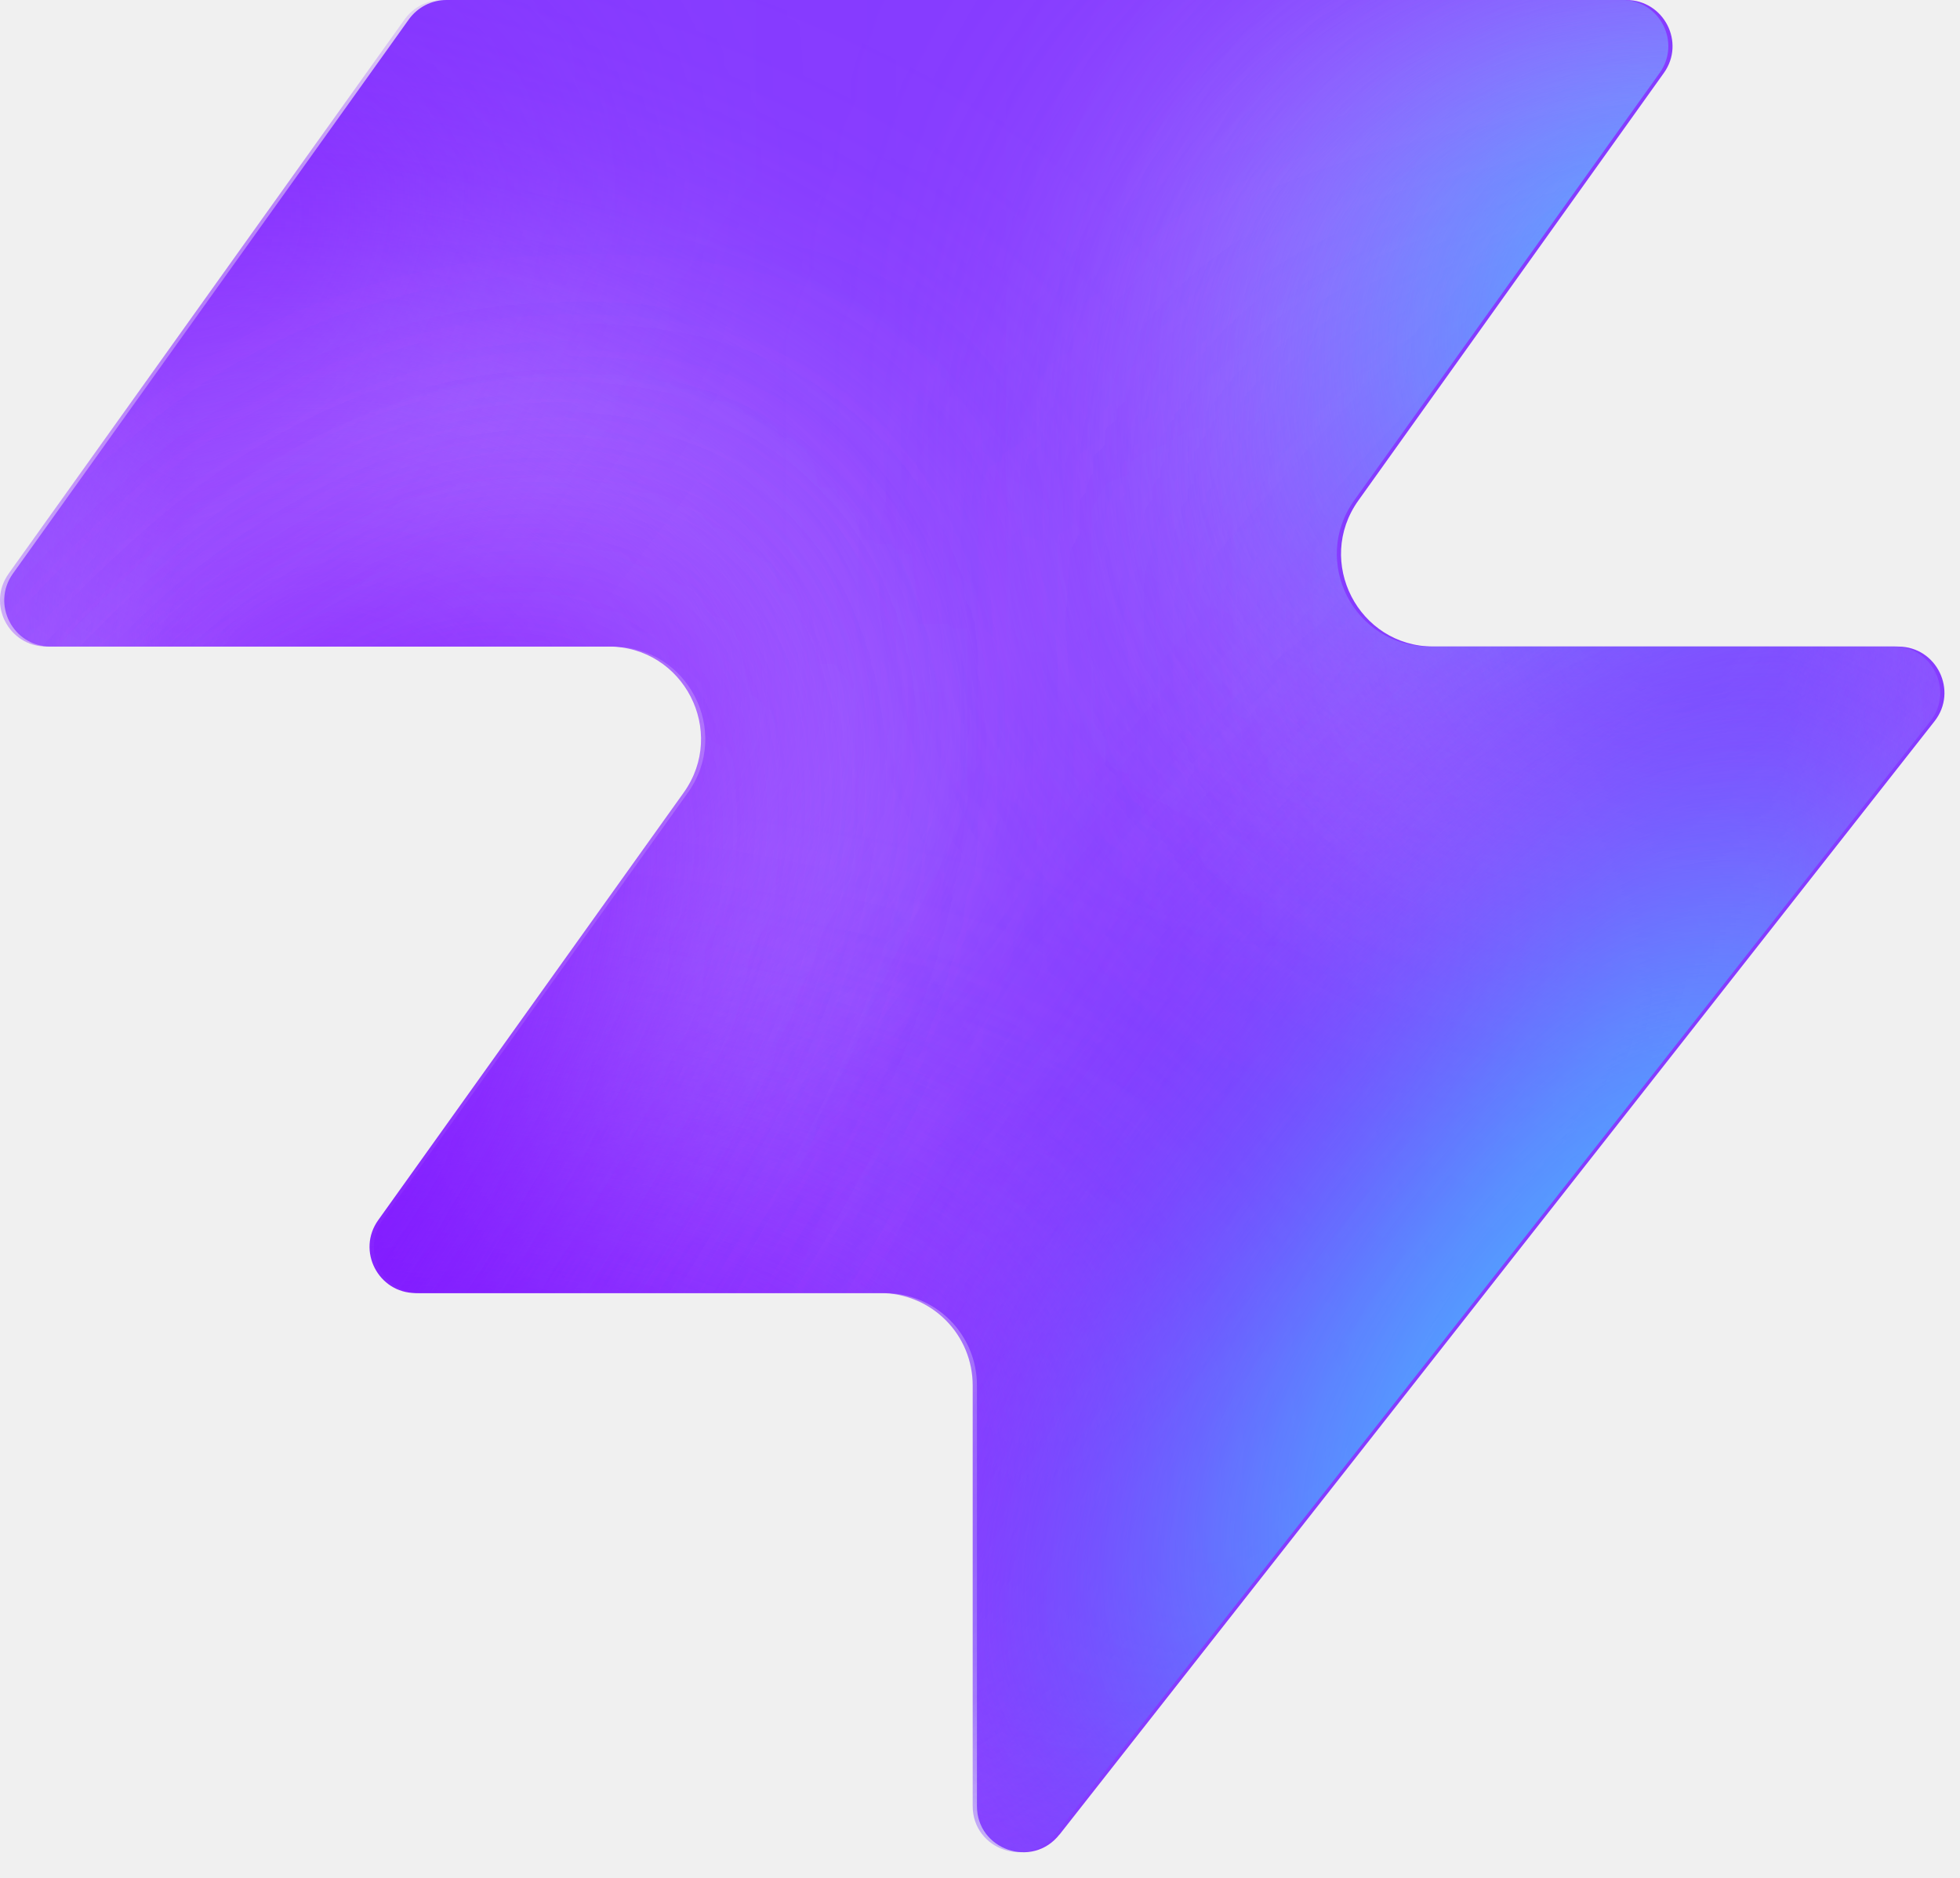
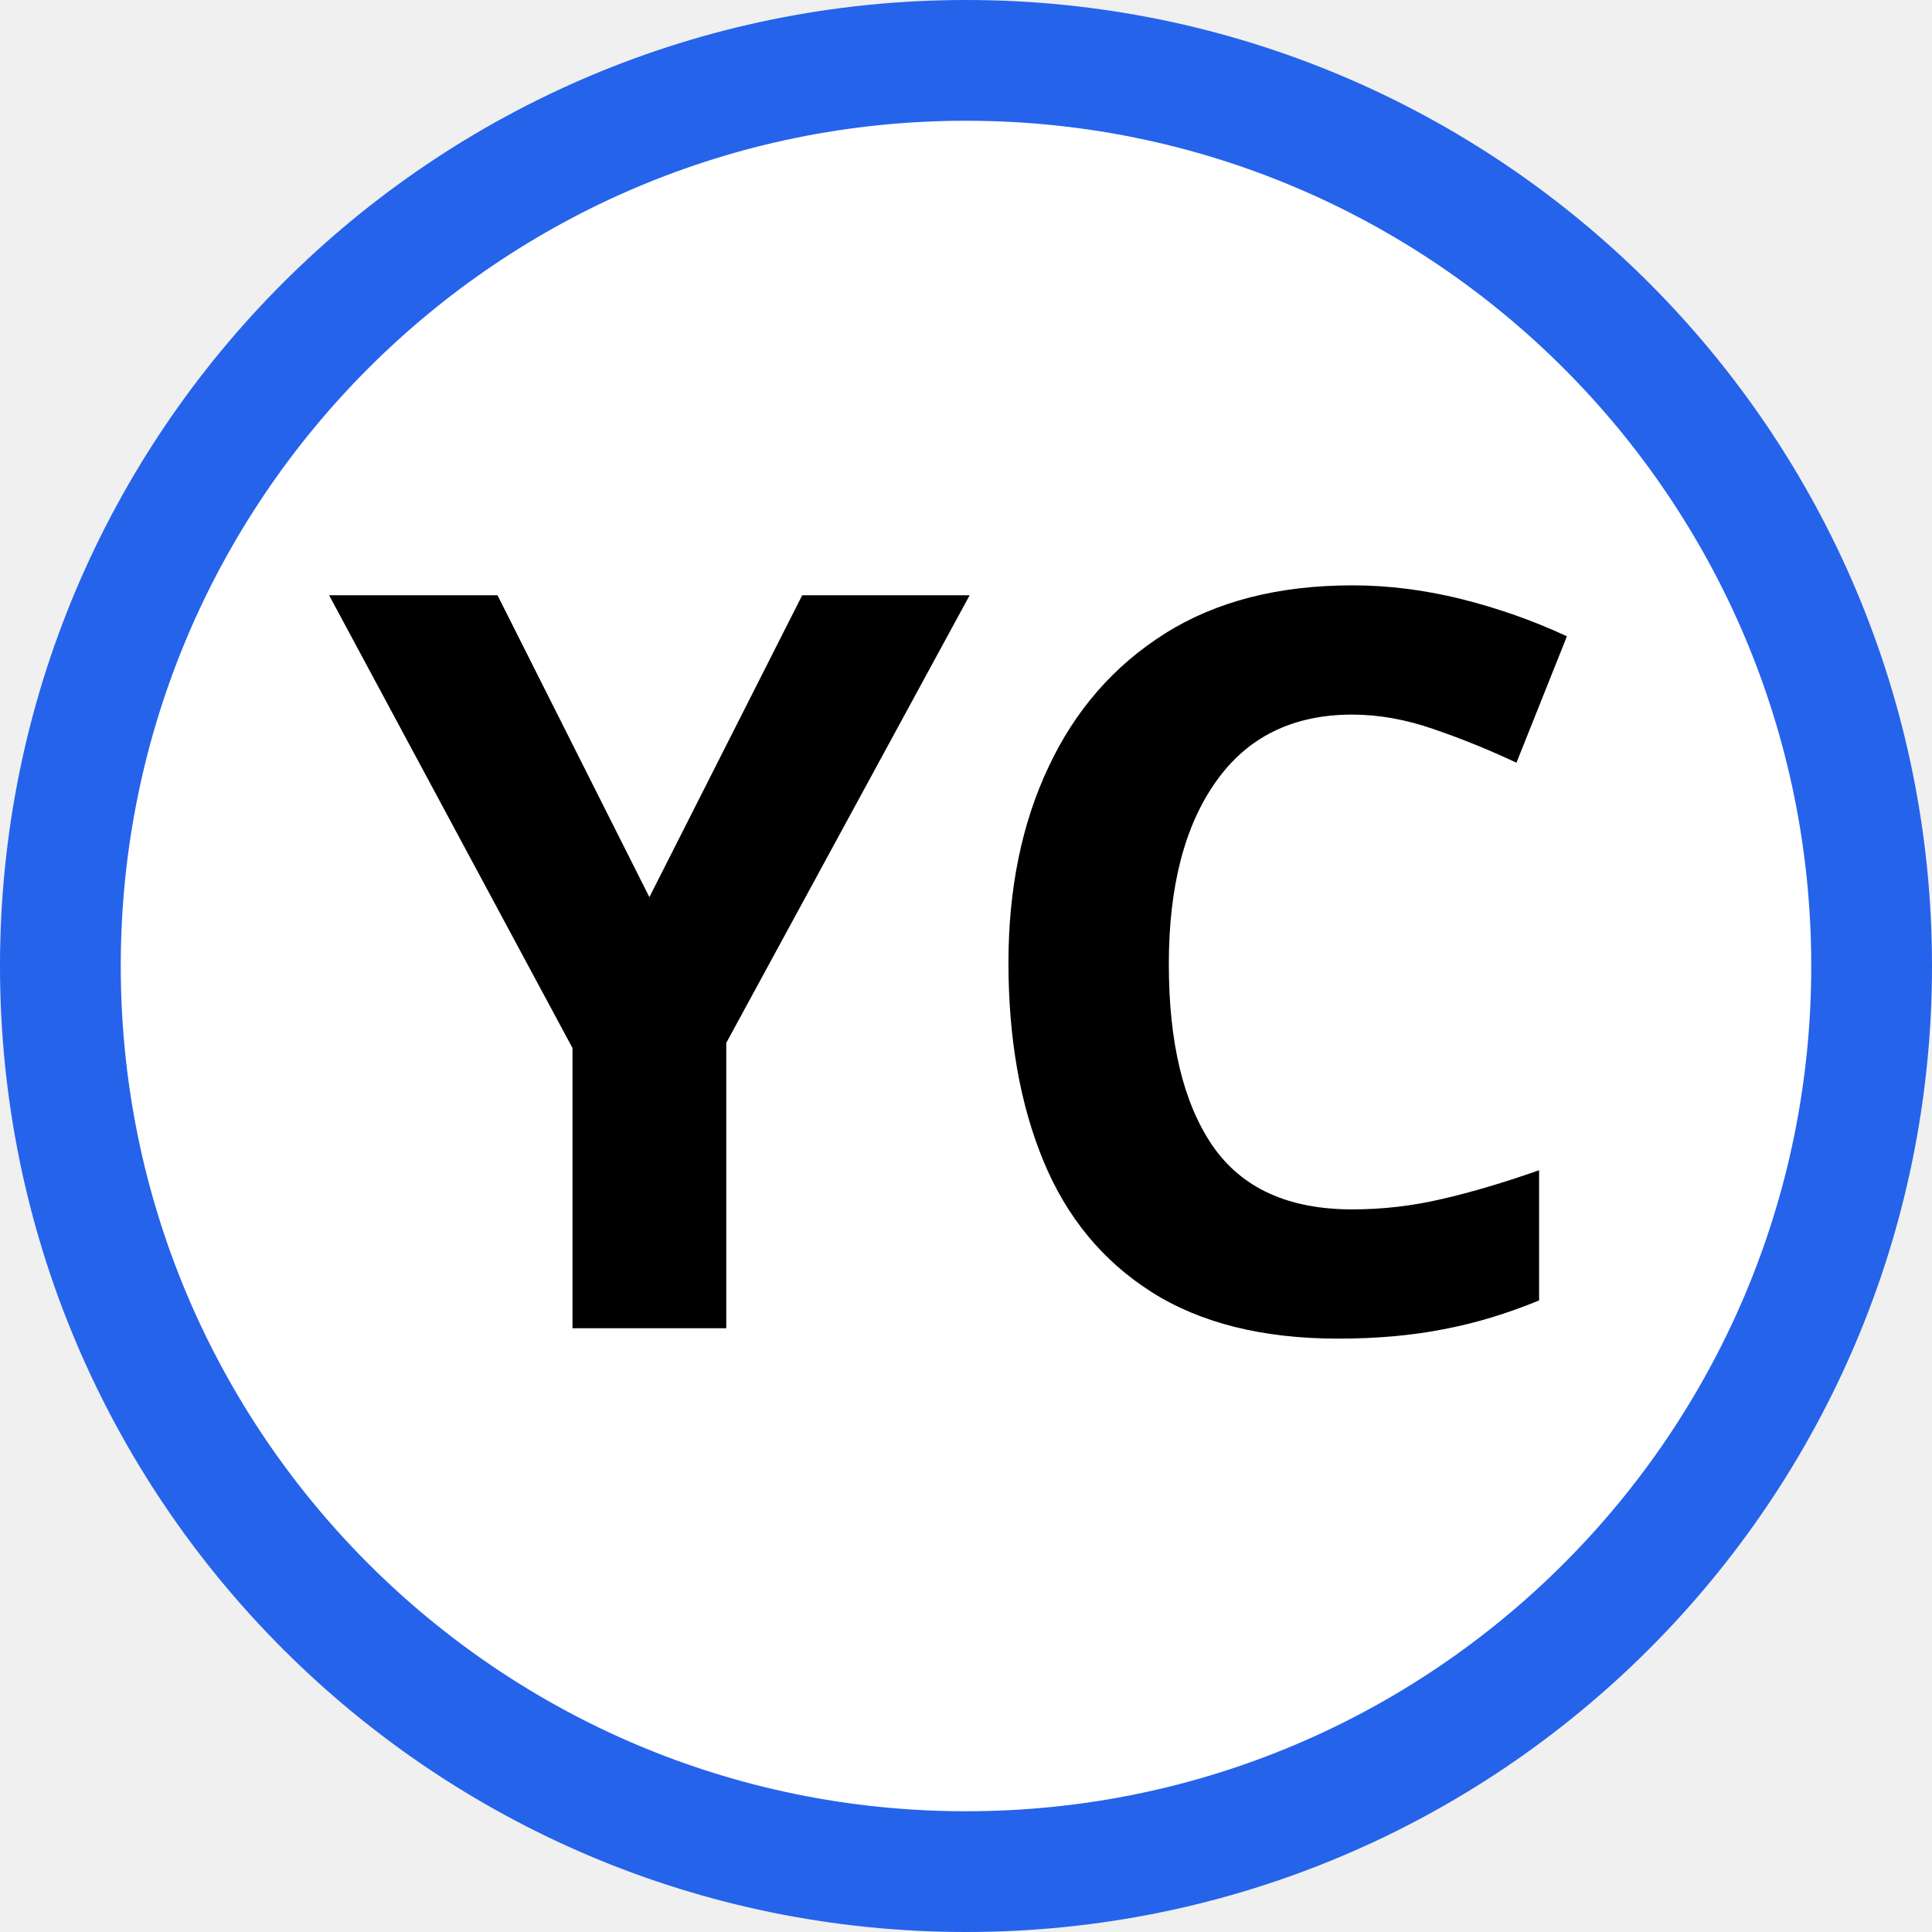
- <svg xmlns="http://www.w3.org/2000/svg" width="48" height="46" fill="none" viewBox="0 0 48 46">
-   <path fill="#863bff" d="M25.946 44.938c-.664.845-2.021.375-2.021-.698V33.937a2.26 2.26 0 0 0-2.262-2.262H10.287c-.92 0-1.456-1.04-.92-1.788l7.48-10.471c1.07-1.497 0-3.578-1.842-3.578H1.237c-.92 0-1.456-1.04-.92-1.788L10.013.474c.214-.297.556-.474.92-.474h28.894c.92 0 1.456 1.04.92 1.788l-7.48 10.471c-1.07 1.498 0 3.579 1.842 3.579h11.377c.943 0 1.473 1.088.89 1.83L25.947 44.94z" style="fill:#863bff;fill:color(display-p3 .525 .23 1);fill-opacity:1" />
-   <mask id="a" width="48" height="46" x="0" y="0" maskUnits="userSpaceOnUse" style="mask-type:alpha">
-     <path fill="#000" d="M25.842 44.938c-.664.844-2.021.375-2.021-.698V33.937a2.26 2.26 0 0 0-2.262-2.262H10.183c-.92 0-1.456-1.04-.92-1.788l7.48-10.471c1.07-1.498 0-3.579-1.842-3.579H1.133c-.92 0-1.456-1.04-.92-1.787L9.91.473c.214-.297.556-.474.92-.474h28.894c.92 0 1.456 1.04.92 1.788l-7.48 10.471c-1.07 1.498 0 3.578 1.842 3.578h11.377c.943 0 1.473 1.088.89 1.832L25.843 44.94z" style="fill:#000;fill-opacity:1" />
-   </mask>
-   <g mask="url(#a)">
-     <g filter="url(#b)">
-       <ellipse cx="5.508" cy="14.704" fill="#ede6ff" rx="5.508" ry="14.704" style="fill:#ede6ff;fill:color(display-p3 .927 .903 1);fill-opacity:1" transform="matrix(.00324 1 1 -.00324 -4.47 31.516)" />
-     </g>
-     <g filter="url(#c)">
-       <ellipse cx="10.399" cy="29.851" fill="#ede6ff" rx="10.399" ry="29.851" style="fill:#ede6ff;fill:color(display-p3 .927 .903 1);fill-opacity:1" transform="matrix(.00324 1 1 -.00324 -39.328 7.883)" />
-     </g>
-     <g filter="url(#d)">
-       <ellipse cx="5.508" cy="30.487" fill="#7e14ff" rx="5.508" ry="30.487" style="fill:#7e14ff;fill:color(display-p3 .492 .077 1);fill-opacity:1" transform="rotate(89.814 -25.913 -14.639)scale(1 -1)" />
-     </g>
-     <g filter="url(#e)">
-       <ellipse cx="5.508" cy="30.599" fill="#7e14ff" rx="5.508" ry="30.599" style="fill:#7e14ff;fill:color(display-p3 .492 .077 1);fill-opacity:1" transform="rotate(89.814 -32.644 -3.334)scale(1 -1)" />
-     </g>
-     <g filter="url(#f)">
-       <ellipse cx="5.508" cy="30.599" fill="#7e14ff" rx="5.508" ry="30.599" style="fill:#7e14ff;fill:color(display-p3 .492 .077 1);fill-opacity:1" transform="matrix(.00324 1 1 -.00324 -34.34 30.47)" />
-     </g>
-     <g filter="url(#g)">
-       <ellipse cx="14.072" cy="22.078" fill="#ede6ff" rx="14.072" ry="22.078" style="fill:#ede6ff;fill:color(display-p3 .927 .903 1);fill-opacity:1" transform="rotate(93.35 24.506 48.493)scale(-1 1)" />
-     </g>
-     <g filter="url(#h)">
-       <ellipse cx="3.47" cy="21.501" fill="#7e14ff" rx="3.47" ry="21.501" style="fill:#7e14ff;fill:color(display-p3 .492 .077 1);fill-opacity:1" transform="rotate(89.009 28.708 47.59)scale(-1 1)" />
-     </g>
-     <g filter="url(#i)">
-       <ellipse cx="3.47" cy="21.501" fill="#7e14ff" rx="3.47" ry="21.501" style="fill:#7e14ff;fill:color(display-p3 .492 .077 1);fill-opacity:1" transform="rotate(89.009 28.708 47.59)scale(-1 1)" />
-     </g>
-     <g filter="url(#j)">
-       <ellipse cx=".387" cy="8.972" fill="#7e14ff" rx="4.407" ry="29.108" style="fill:#7e14ff;fill:color(display-p3 .492 .077 1);fill-opacity:1" transform="rotate(39.51 .387 8.972)" />
-     </g>
-     <g filter="url(#k)">
-       <ellipse cx="47.523" cy="-6.092" fill="#7e14ff" rx="4.407" ry="29.108" style="fill:#7e14ff;fill:color(display-p3 .492 .077 1);fill-opacity:1" transform="rotate(37.892 47.523 -6.092)" />
-     </g>
-     <g filter="url(#l)">
-       <ellipse cx="41.412" cy="6.333" fill="#47bfff" rx="5.971" ry="9.665" style="fill:#47bfff;fill:color(display-p3 .28 .748 1);fill-opacity:1" transform="rotate(37.892 41.412 6.333)" />
-     </g>
-     <g filter="url(#m)">
-       <ellipse cx="-1.879" cy="38.332" fill="#7e14ff" rx="4.407" ry="29.108" style="fill:#7e14ff;fill:color(display-p3 .492 .077 1);fill-opacity:1" transform="rotate(37.892 -1.88 38.332)" />
-     </g>
-     <g filter="url(#n)">
-       <ellipse cx="-1.879" cy="38.332" fill="#7e14ff" rx="4.407" ry="29.108" style="fill:#7e14ff;fill:color(display-p3 .492 .077 1);fill-opacity:1" transform="rotate(37.892 -1.88 38.332)" />
-     </g>
-     <g filter="url(#o)">
-       <ellipse cx="35.651" cy="29.907" fill="#7e14ff" rx="4.407" ry="29.108" style="fill:#7e14ff;fill:color(display-p3 .492 .077 1);fill-opacity:1" transform="rotate(37.892 35.651 29.907)" />
-     </g>
-     <g filter="url(#p)">
-       <ellipse cx="38.418" cy="32.4" fill="#47bfff" rx="5.971" ry="15.297" style="fill:#47bfff;fill:color(display-p3 .28 .748 1);fill-opacity:1" transform="rotate(37.892 38.418 32.4)" />
-     </g>
-   </g>
-   <defs>
-     <filter id="b" width="60.045" height="41.654" x="-19.77" y="16.149" color-interpolation-filters="sRGB" filterUnits="userSpaceOnUse">
-       <feFlood flood-opacity="0" result="BackgroundImageFix" />
-       <feBlend in="SourceGraphic" in2="BackgroundImageFix" result="shape" />
-       <feGaussianBlur result="effect1_foregroundBlur_2002_17158" stdDeviation="7.659" />
-     </filter>
-     <filter id="c" width="90.34" height="51.437" x="-54.613" y="-7.533" color-interpolation-filters="sRGB" filterUnits="userSpaceOnUse">
-       <feFlood flood-opacity="0" result="BackgroundImageFix" />
-       <feBlend in="SourceGraphic" in2="BackgroundImageFix" result="shape" />
-       <feGaussianBlur result="effect1_foregroundBlur_2002_17158" stdDeviation="7.659" />
-     </filter>
-     <filter id="d" width="79.355" height="29.4" x="-49.64" y="2.03" color-interpolation-filters="sRGB" filterUnits="userSpaceOnUse">
-       <feFlood flood-opacity="0" result="BackgroundImageFix" />
-       <feBlend in="SourceGraphic" in2="BackgroundImageFix" result="shape" />
-       <feGaussianBlur result="effect1_foregroundBlur_2002_17158" stdDeviation="4.596" />
-     </filter>
-     <filter id="e" width="79.579" height="29.4" x="-45.045" y="20.029" color-interpolation-filters="sRGB" filterUnits="userSpaceOnUse">
-       <feFlood flood-opacity="0" result="BackgroundImageFix" />
-       <feBlend in="SourceGraphic" in2="BackgroundImageFix" result="shape" />
-       <feGaussianBlur result="effect1_foregroundBlur_2002_17158" stdDeviation="4.596" />
-     </filter>
-     <filter id="f" width="79.579" height="29.4" x="-43.513" y="21.178" color-interpolation-filters="sRGB" filterUnits="userSpaceOnUse">
-       <feFlood flood-opacity="0" result="BackgroundImageFix" />
-       <feBlend in="SourceGraphic" in2="BackgroundImageFix" result="shape" />
-       <feGaussianBlur result="effect1_foregroundBlur_2002_17158" stdDeviation="4.596" />
-     </filter>
-     <filter id="g" width="74.749" height="58.852" x="15.756" y="-17.901" color-interpolation-filters="sRGB" filterUnits="userSpaceOnUse">
-       <feFlood flood-opacity="0" result="BackgroundImageFix" />
-       <feBlend in="SourceGraphic" in2="BackgroundImageFix" result="shape" />
-       <feGaussianBlur result="effect1_foregroundBlur_2002_17158" stdDeviation="7.659" />
-     </filter>
-     <filter id="h" width="61.377" height="25.362" x="23.548" y="2.284" color-interpolation-filters="sRGB" filterUnits="userSpaceOnUse">
-       <feFlood flood-opacity="0" result="BackgroundImageFix" />
-       <feBlend in="SourceGraphic" in2="BackgroundImageFix" result="shape" />
-       <feGaussianBlur result="effect1_foregroundBlur_2002_17158" stdDeviation="4.596" />
-     </filter>
-     <filter id="i" width="61.377" height="25.362" x="23.548" y="2.284" color-interpolation-filters="sRGB" filterUnits="userSpaceOnUse">
-       <feFlood flood-opacity="0" result="BackgroundImageFix" />
-       <feBlend in="SourceGraphic" in2="BackgroundImageFix" result="shape" />
-       <feGaussianBlur result="effect1_foregroundBlur_2002_17158" stdDeviation="4.596" />
-     </filter>
-     <filter id="j" width="56.045" height="63.649" x="-27.636" y="-22.853" color-interpolation-filters="sRGB" filterUnits="userSpaceOnUse">
-       <feFlood flood-opacity="0" result="BackgroundImageFix" />
-       <feBlend in="SourceGraphic" in2="BackgroundImageFix" result="shape" />
-       <feGaussianBlur result="effect1_foregroundBlur_2002_17158" stdDeviation="4.596" />
-     </filter>
-     <filter id="k" width="54.814" height="64.646" x="20.116" y="-38.415" color-interpolation-filters="sRGB" filterUnits="userSpaceOnUse">
-       <feFlood flood-opacity="0" result="BackgroundImageFix" />
-       <feBlend in="SourceGraphic" in2="BackgroundImageFix" result="shape" />
-       <feGaussianBlur result="effect1_foregroundBlur_2002_17158" stdDeviation="4.596" />
-     </filter>
-     <filter id="l" width="33.541" height="35.313" x="24.641" y="-11.323" color-interpolation-filters="sRGB" filterUnits="userSpaceOnUse">
-       <feFlood flood-opacity="0" result="BackgroundImageFix" />
-       <feBlend in="SourceGraphic" in2="BackgroundImageFix" result="shape" />
-       <feGaussianBlur result="effect1_foregroundBlur_2002_17158" stdDeviation="4.596" />
-     </filter>
-     <filter id="m" width="54.814" height="64.646" x="-29.286" y="6.009" color-interpolation-filters="sRGB" filterUnits="userSpaceOnUse">
-       <feFlood flood-opacity="0" result="BackgroundImageFix" />
-       <feBlend in="SourceGraphic" in2="BackgroundImageFix" result="shape" />
-       <feGaussianBlur result="effect1_foregroundBlur_2002_17158" stdDeviation="4.596" />
-     </filter>
-     <filter id="n" width="54.814" height="64.646" x="-29.286" y="6.009" color-interpolation-filters="sRGB" filterUnits="userSpaceOnUse">
-       <feFlood flood-opacity="0" result="BackgroundImageFix" />
-       <feBlend in="SourceGraphic" in2="BackgroundImageFix" result="shape" />
-       <feGaussianBlur result="effect1_foregroundBlur_2002_17158" stdDeviation="4.596" />
-     </filter>
-     <filter id="o" width="54.814" height="64.646" x="8.244" y="-2.416" color-interpolation-filters="sRGB" filterUnits="userSpaceOnUse">
-       <feFlood flood-opacity="0" result="BackgroundImageFix" />
-       <feBlend in="SourceGraphic" in2="BackgroundImageFix" result="shape" />
-       <feGaussianBlur result="effect1_foregroundBlur_2002_17158" stdDeviation="4.596" />
-     </filter>
-     <filter id="p" width="39.409" height="43.623" x="18.713" y="10.588" color-interpolation-filters="sRGB" filterUnits="userSpaceOnUse">
-       <feFlood flood-opacity="0" result="BackgroundImageFix" />
-       <feBlend in="SourceGraphic" in2="BackgroundImageFix" result="shape" />
-       <feGaussianBlur result="effect1_foregroundBlur_2002_17158" stdDeviation="4.596" />
-     </filter>
-   </defs>
+ <svg xmlns="http://www.w3.org/2000/svg" width="64" height="64" viewBox="0 0 64 64">
+   <rect x="2" y="2" width="60" height="60" rx="30" fill="white" stroke="#2563eb" stroke-width="4" />
+   <text x="32" y="44" font-family="Big Shoulders, sans-serif" font-weight="700" font-size="34" fill="black" text-anchor="middle">YC</text>
</svg>
